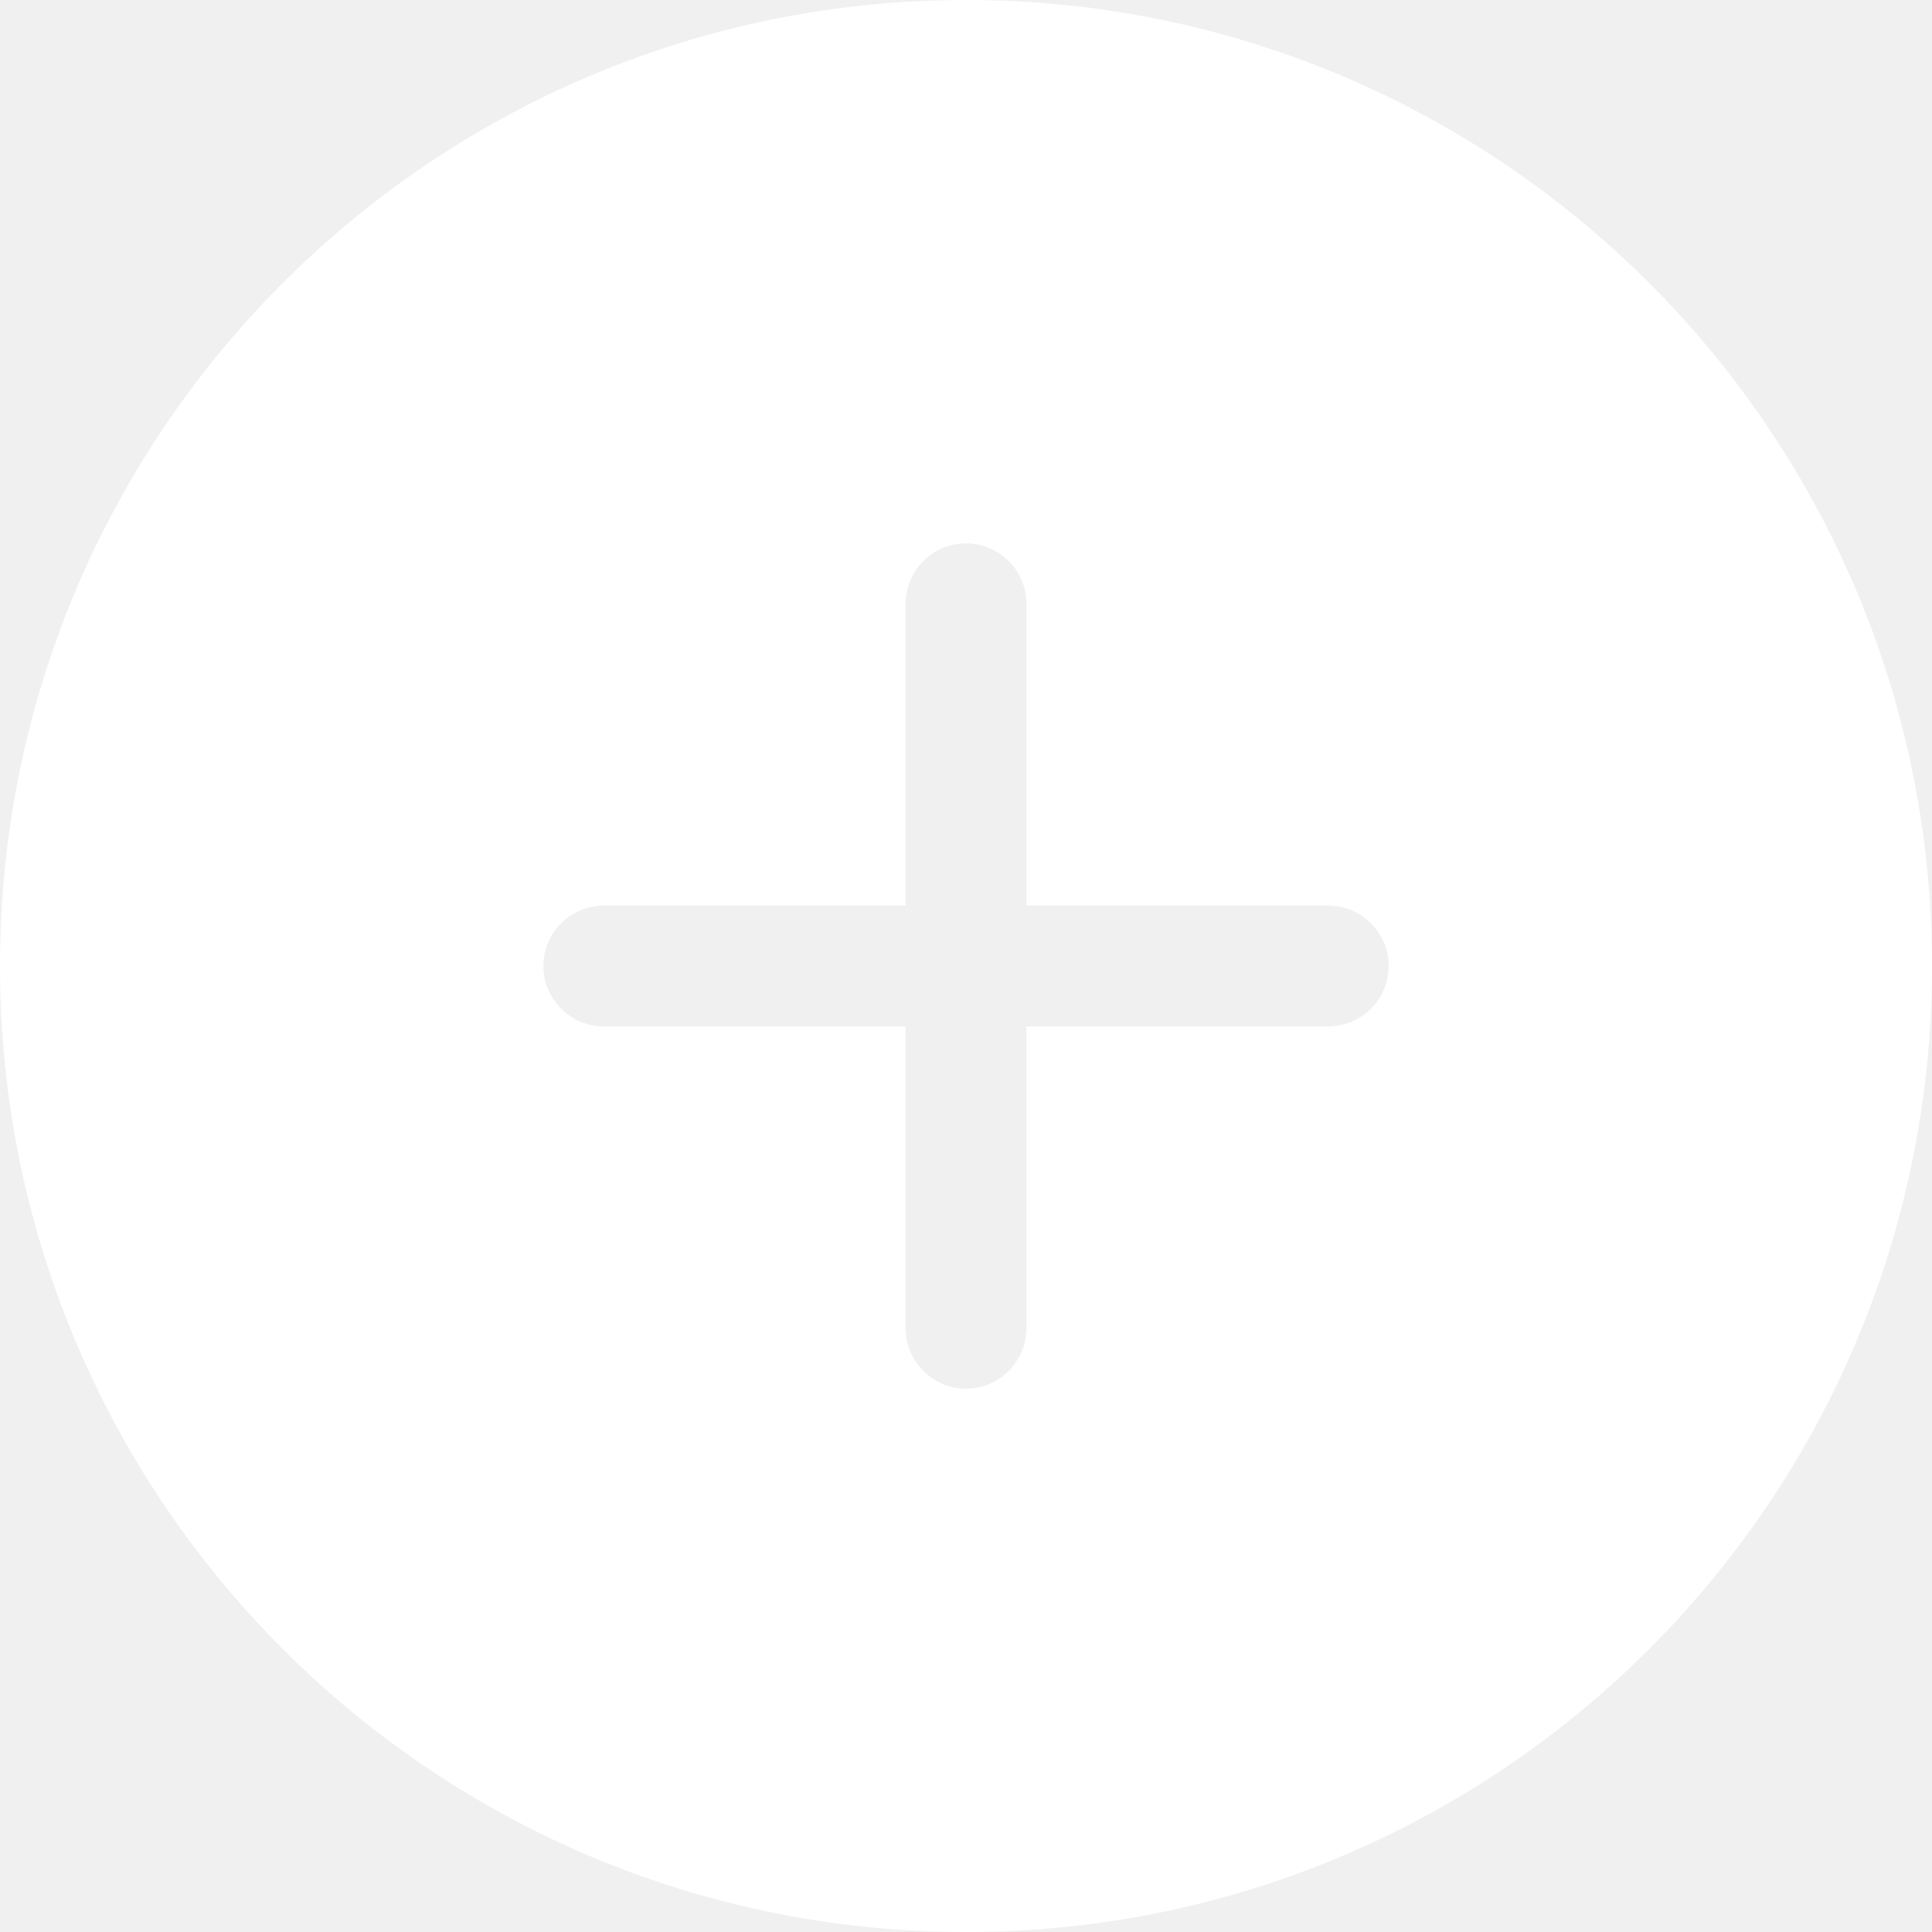
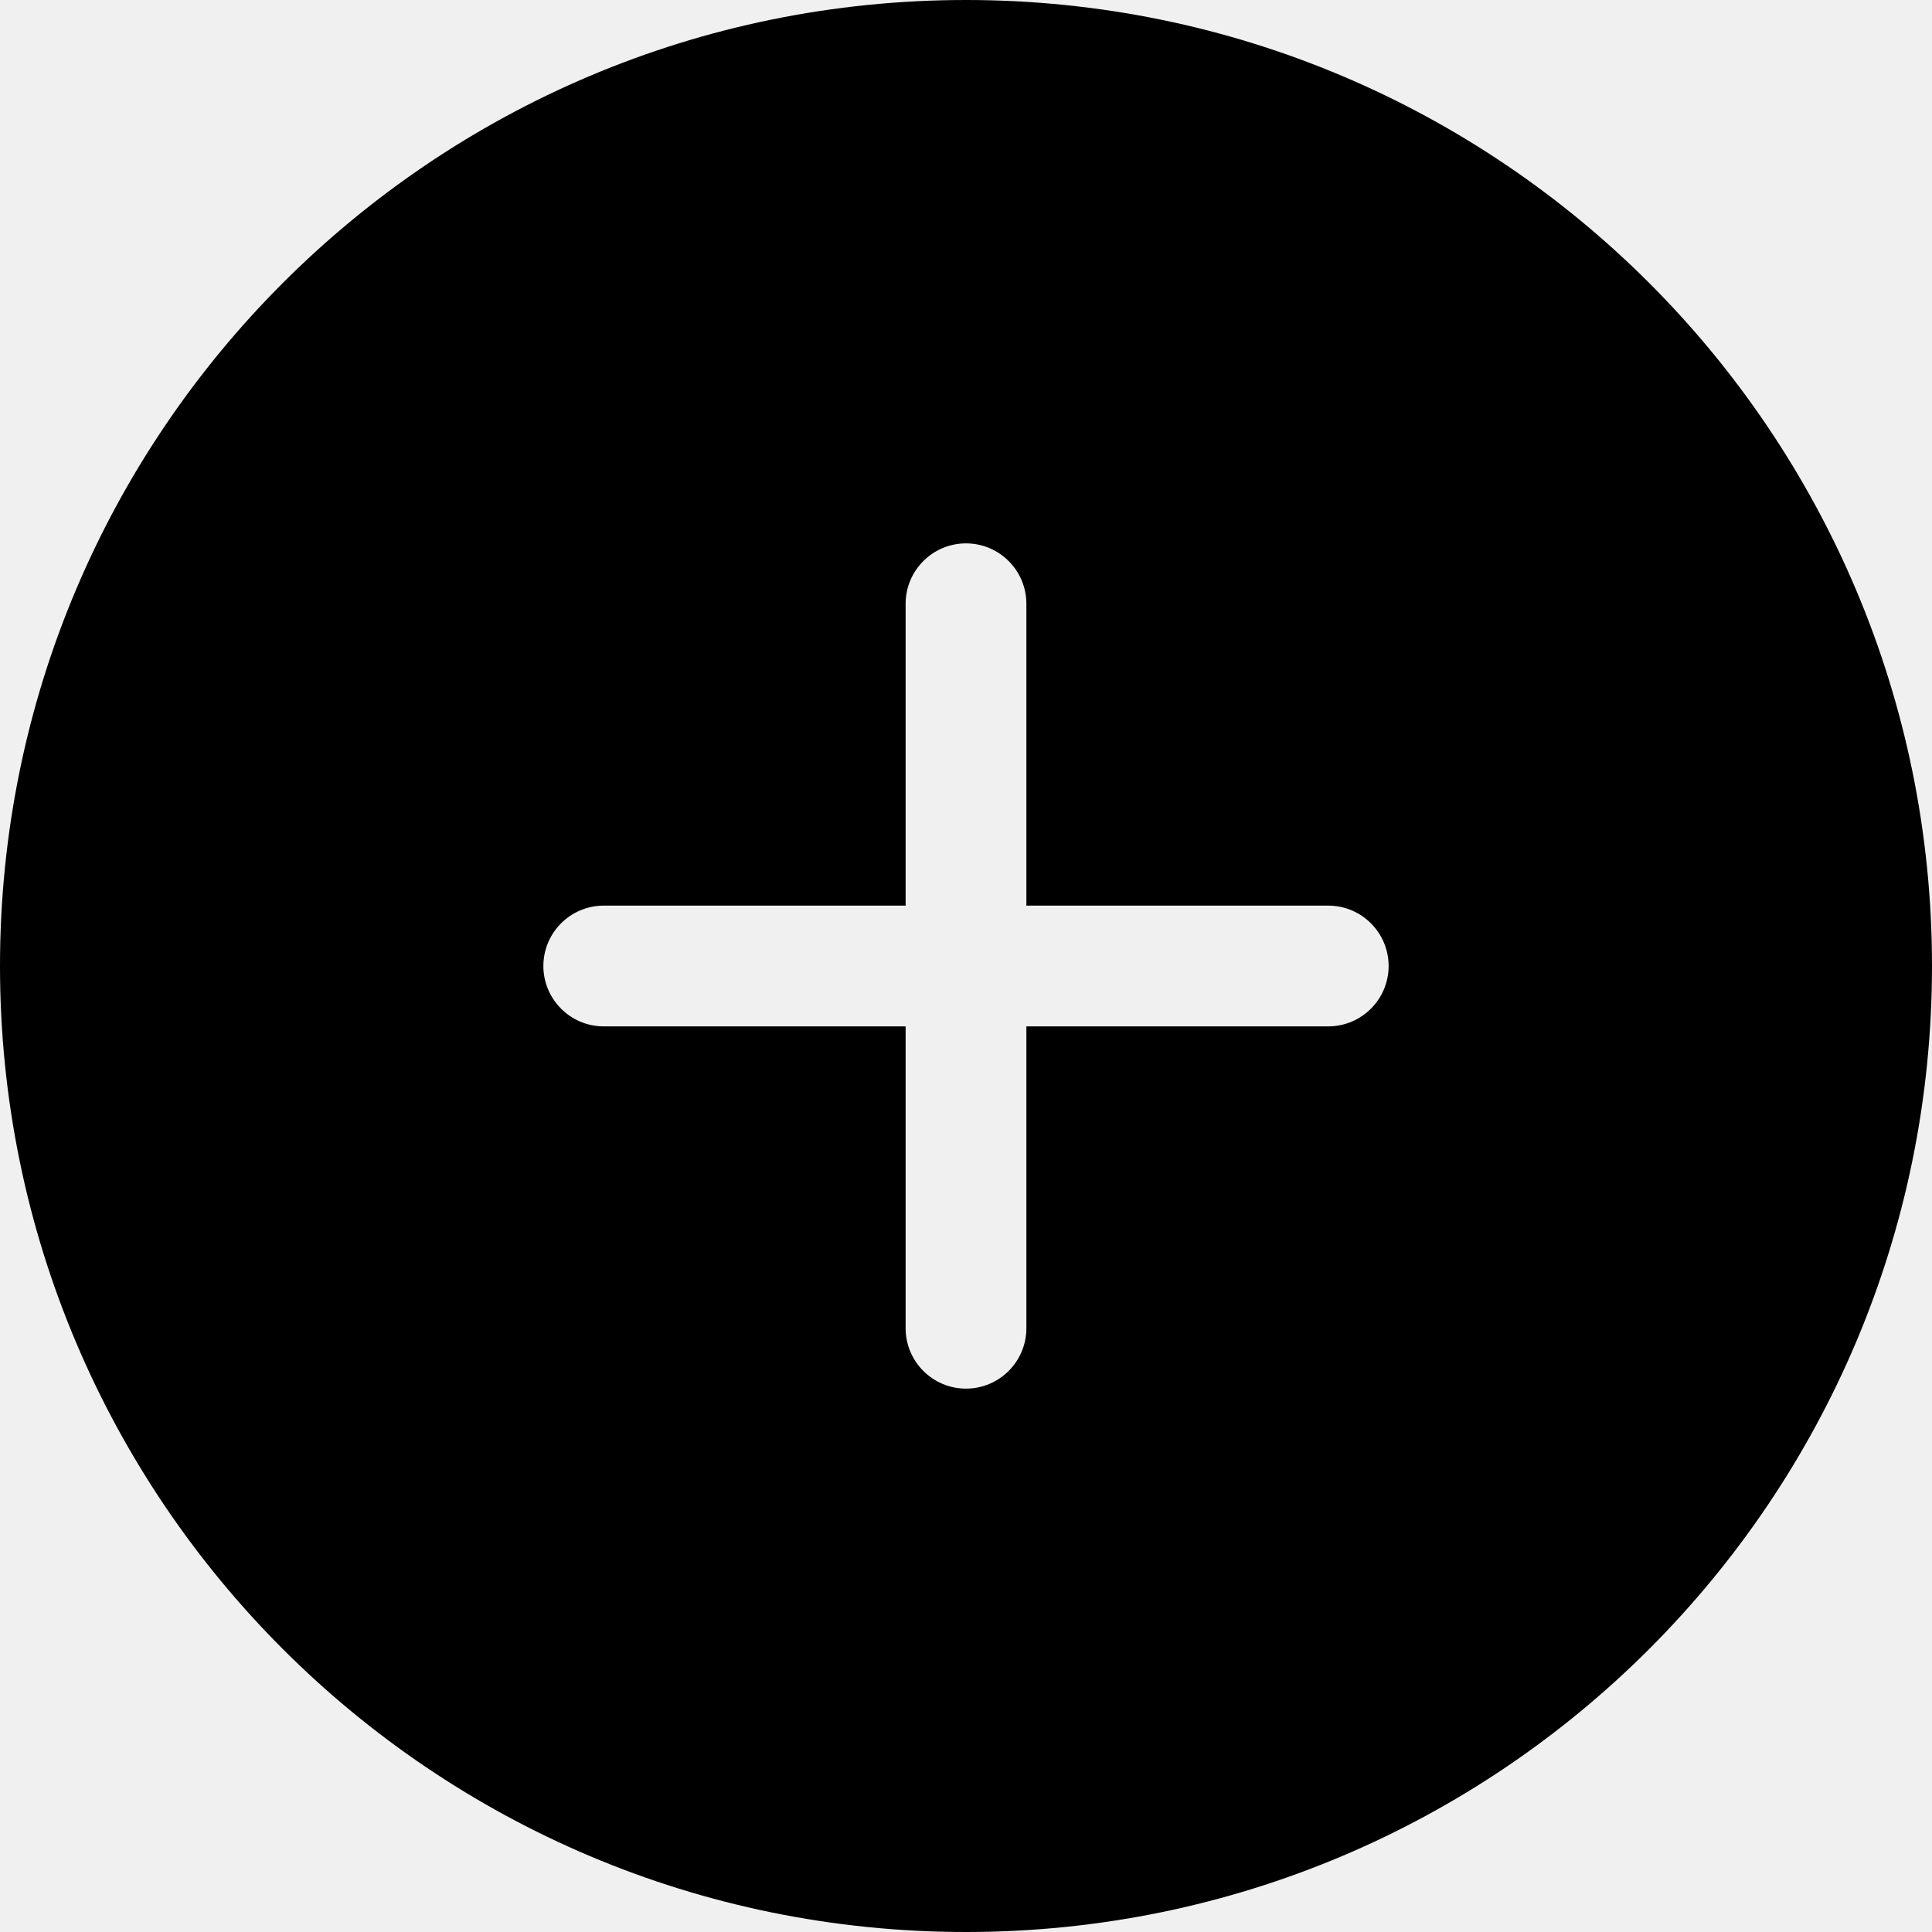
<svg xmlns="http://www.w3.org/2000/svg" width="800px" height="800px" viewBox="0 0 32 32" version="1.1">
  <defs>

</defs>
  <g id="Page-1" stroke="none" stroke-width="1" fill="none" fill-rule="evenodd">
-     <g id="Icon-Set-Filled" transform="translate(-466, -1089)" fill="#fff">
+     <g id="Icon-Set-Filled" transform="translate(-466, -1089)" fill="#000000">
      <path d="M488,1106 L483,1106 L483,1111 C483,1111.55 482.553,1112 482,1112 C481.447,1112 481,1111.55 481,1111 L481,1106 L476,1106 C475.447,1106 475,1105.55 475,1105 C475,1104.45 475.447,1104 476,1104 L481,1104 L481,1099 C481,1098.45 481.447,1098 482,1098 C482.553,1098 483,1098.45 483,1099 L483,1104 L488,1104 C488.553,1104 489,1104.45 489,1105 C489,1105.55 488.553,1106 488,1106 L488,1106 Z M482,1089 C473.163,1089 466,1096.16 466,1105 C466,1113.84 473.163,1121 482,1121 C490.837,1121 498,1113.84 498,1105 C498,1096.16 490.837,1089 482,1089 L482,1089 Z" id="plus-circle">

</path>
    </g>
  </g>
</svg>
